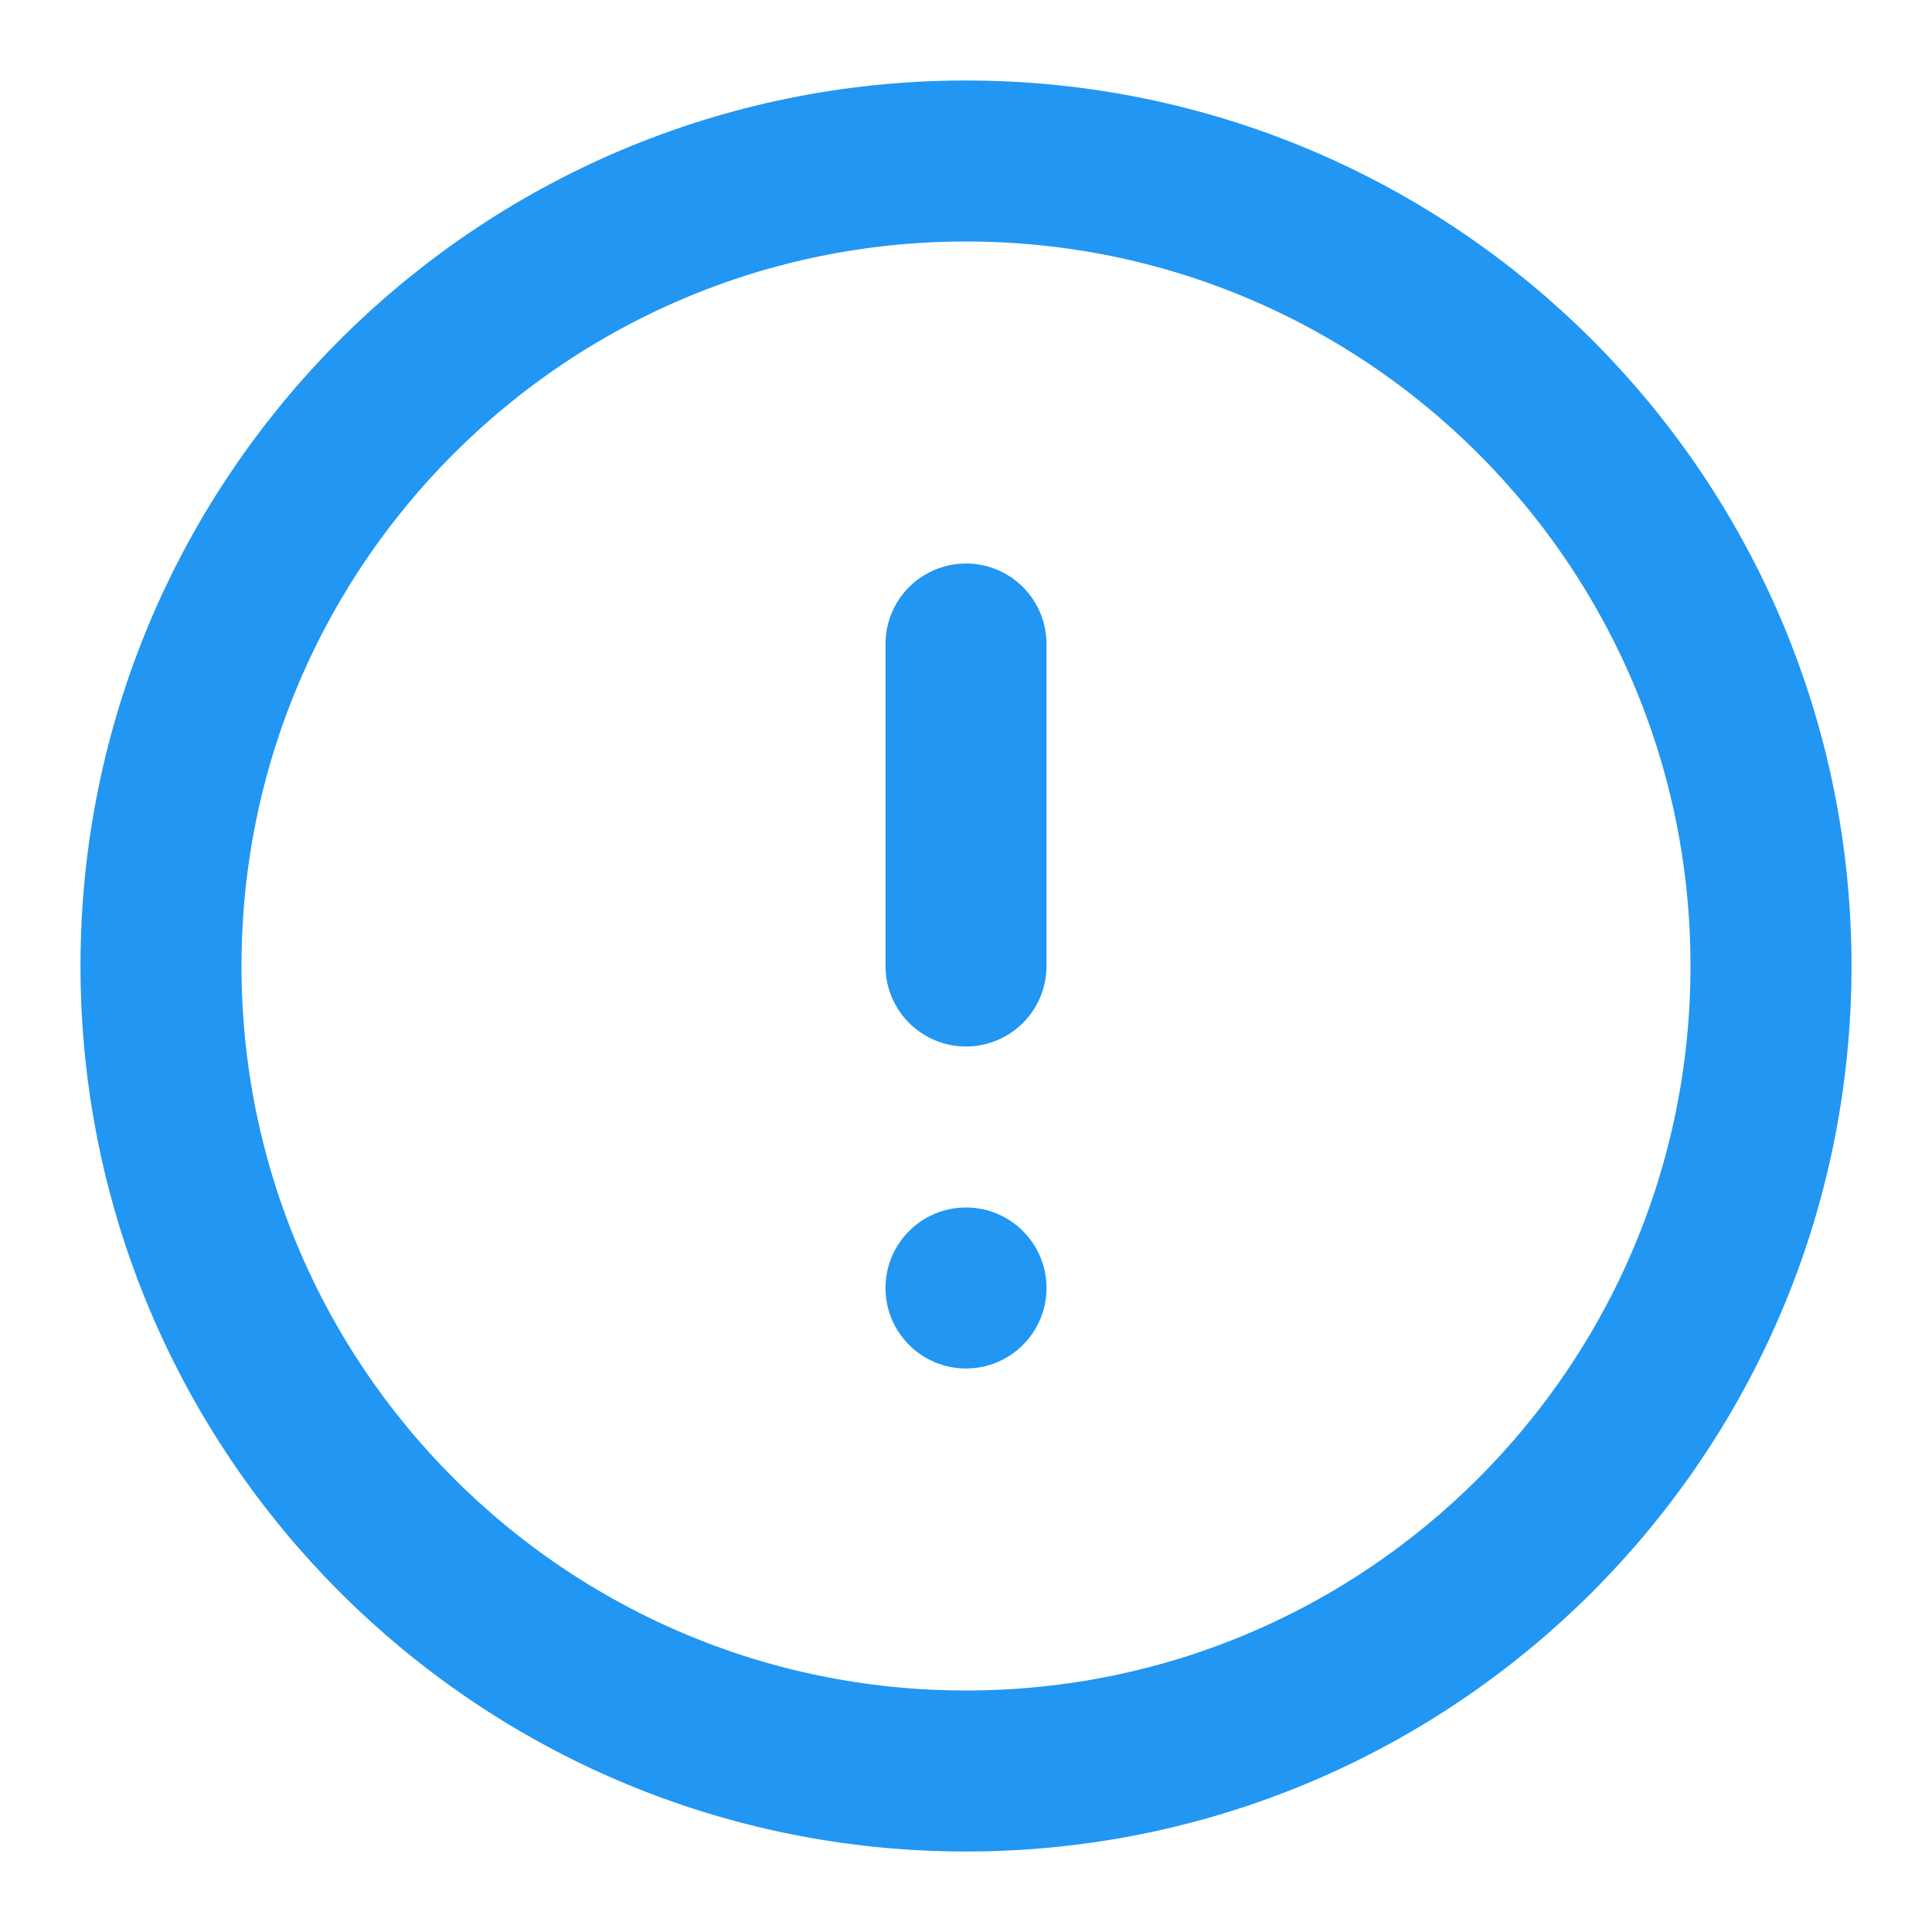
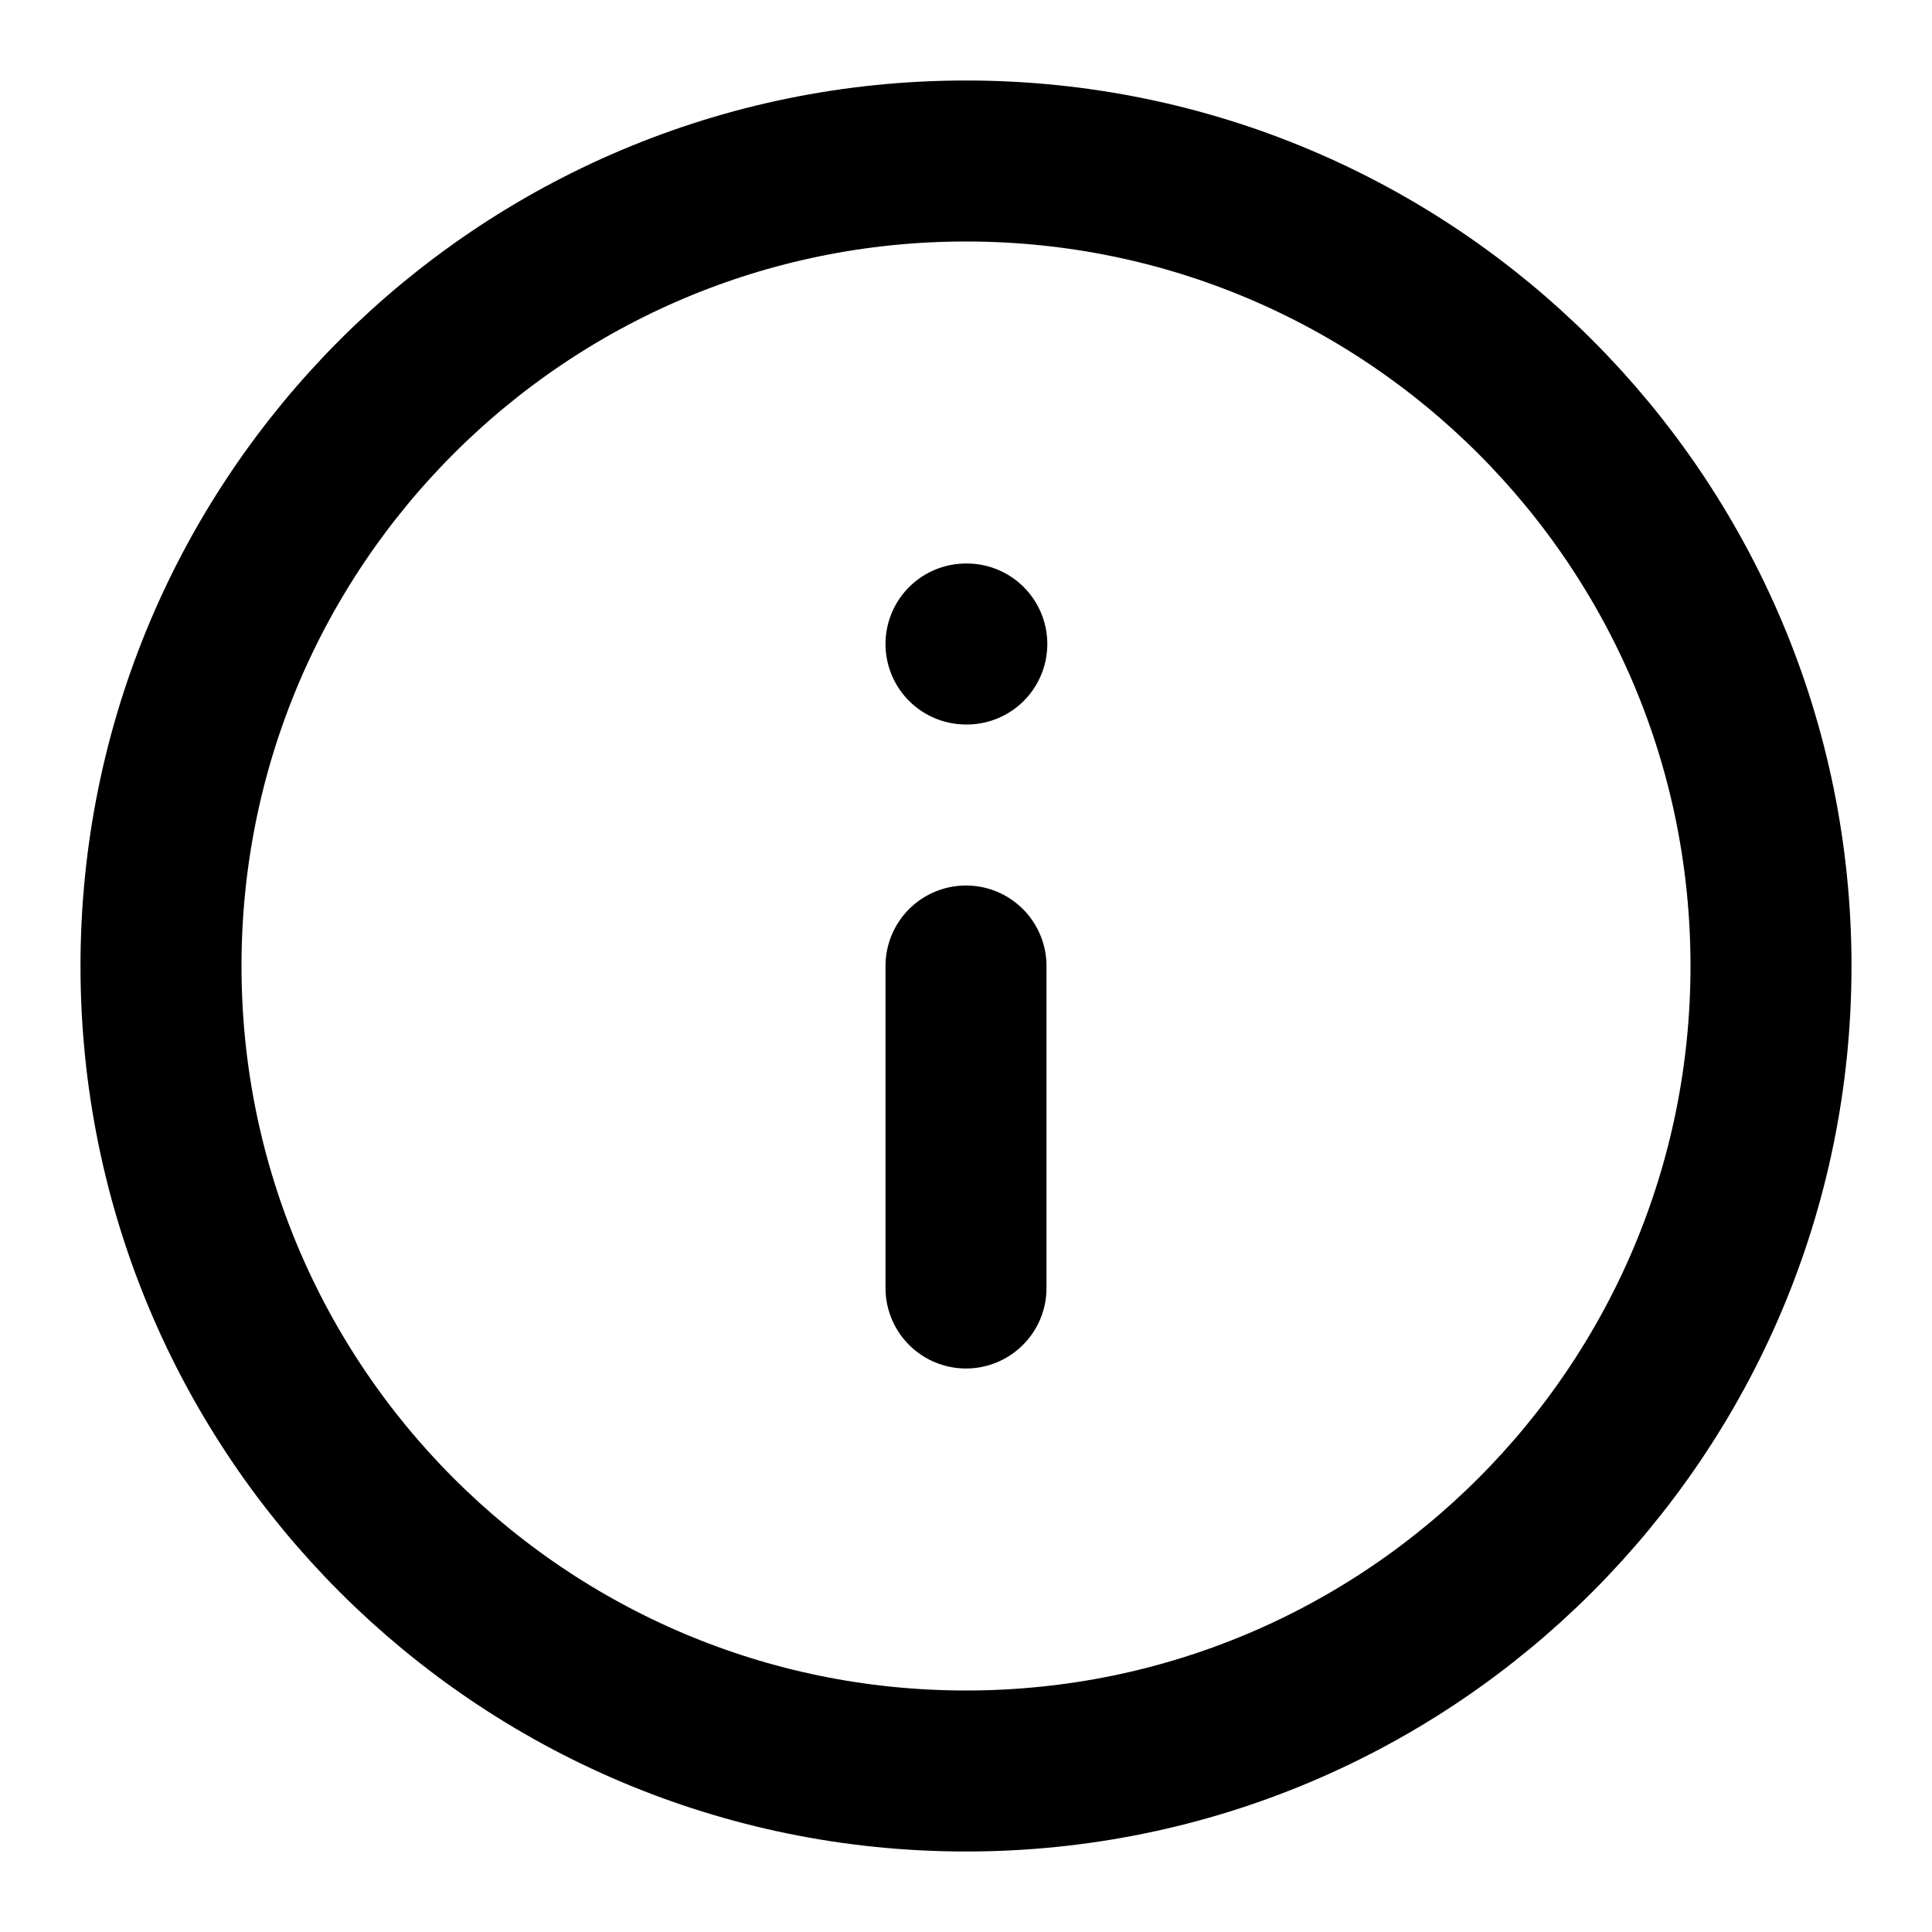
- <svg xmlns="http://www.w3.org/2000/svg" width="24" height="24" viewBox="0 0 24 24" fill="none">
-   <circle cx="12" cy="12" r="10" stroke="#2196F3" stroke-width="2" fill="none" />
-   <path d="M12 8v4" stroke="#2196F3" stroke-width="2" stroke-linecap="round" />
-   <circle cx="12" cy="16" r="1" fill="#2196F3" />
+ <svg xmlns="http://www.w3.org/2000/svg" width="24" height="24" viewBox="0 0 24 24" fill="none" stroke="currentColor" stroke-width="2" stroke-linecap="round" stroke-linejoin="round">
+   <circle cx="12" cy="12" r="10" />
+   <path d="M12 16v-4" />
+   <path d="M12 8h.01" />
</svg>
